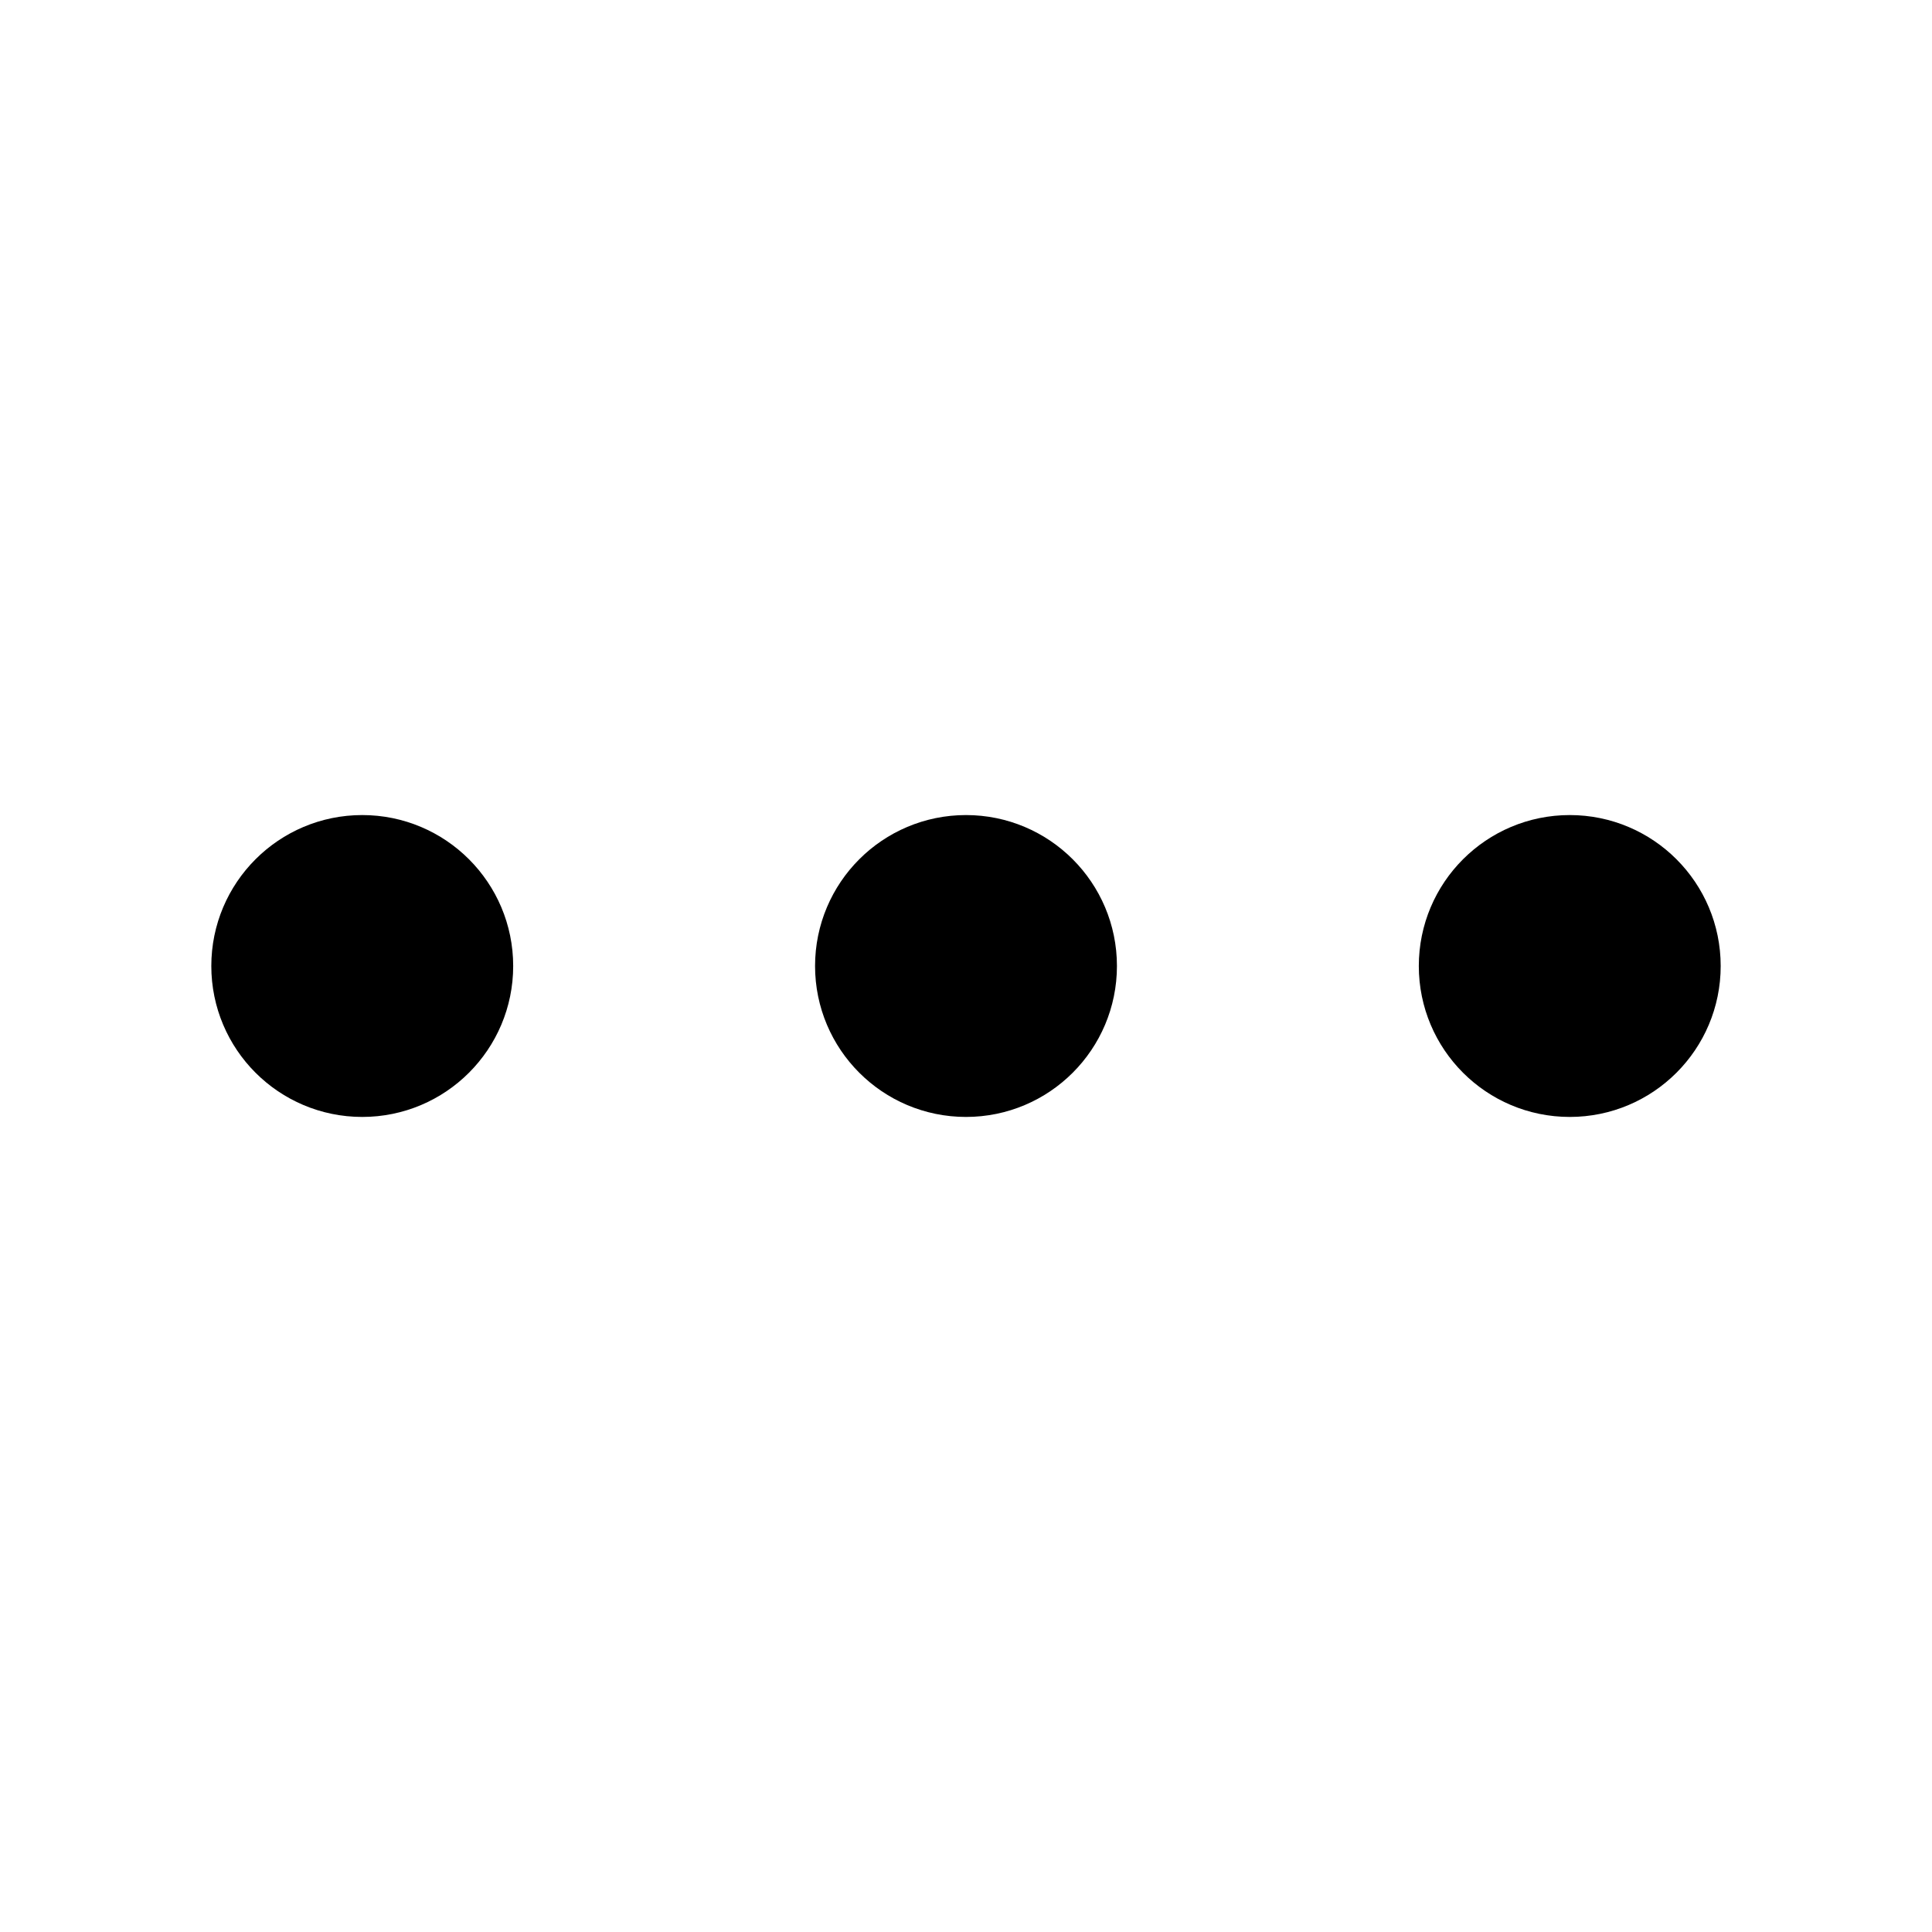
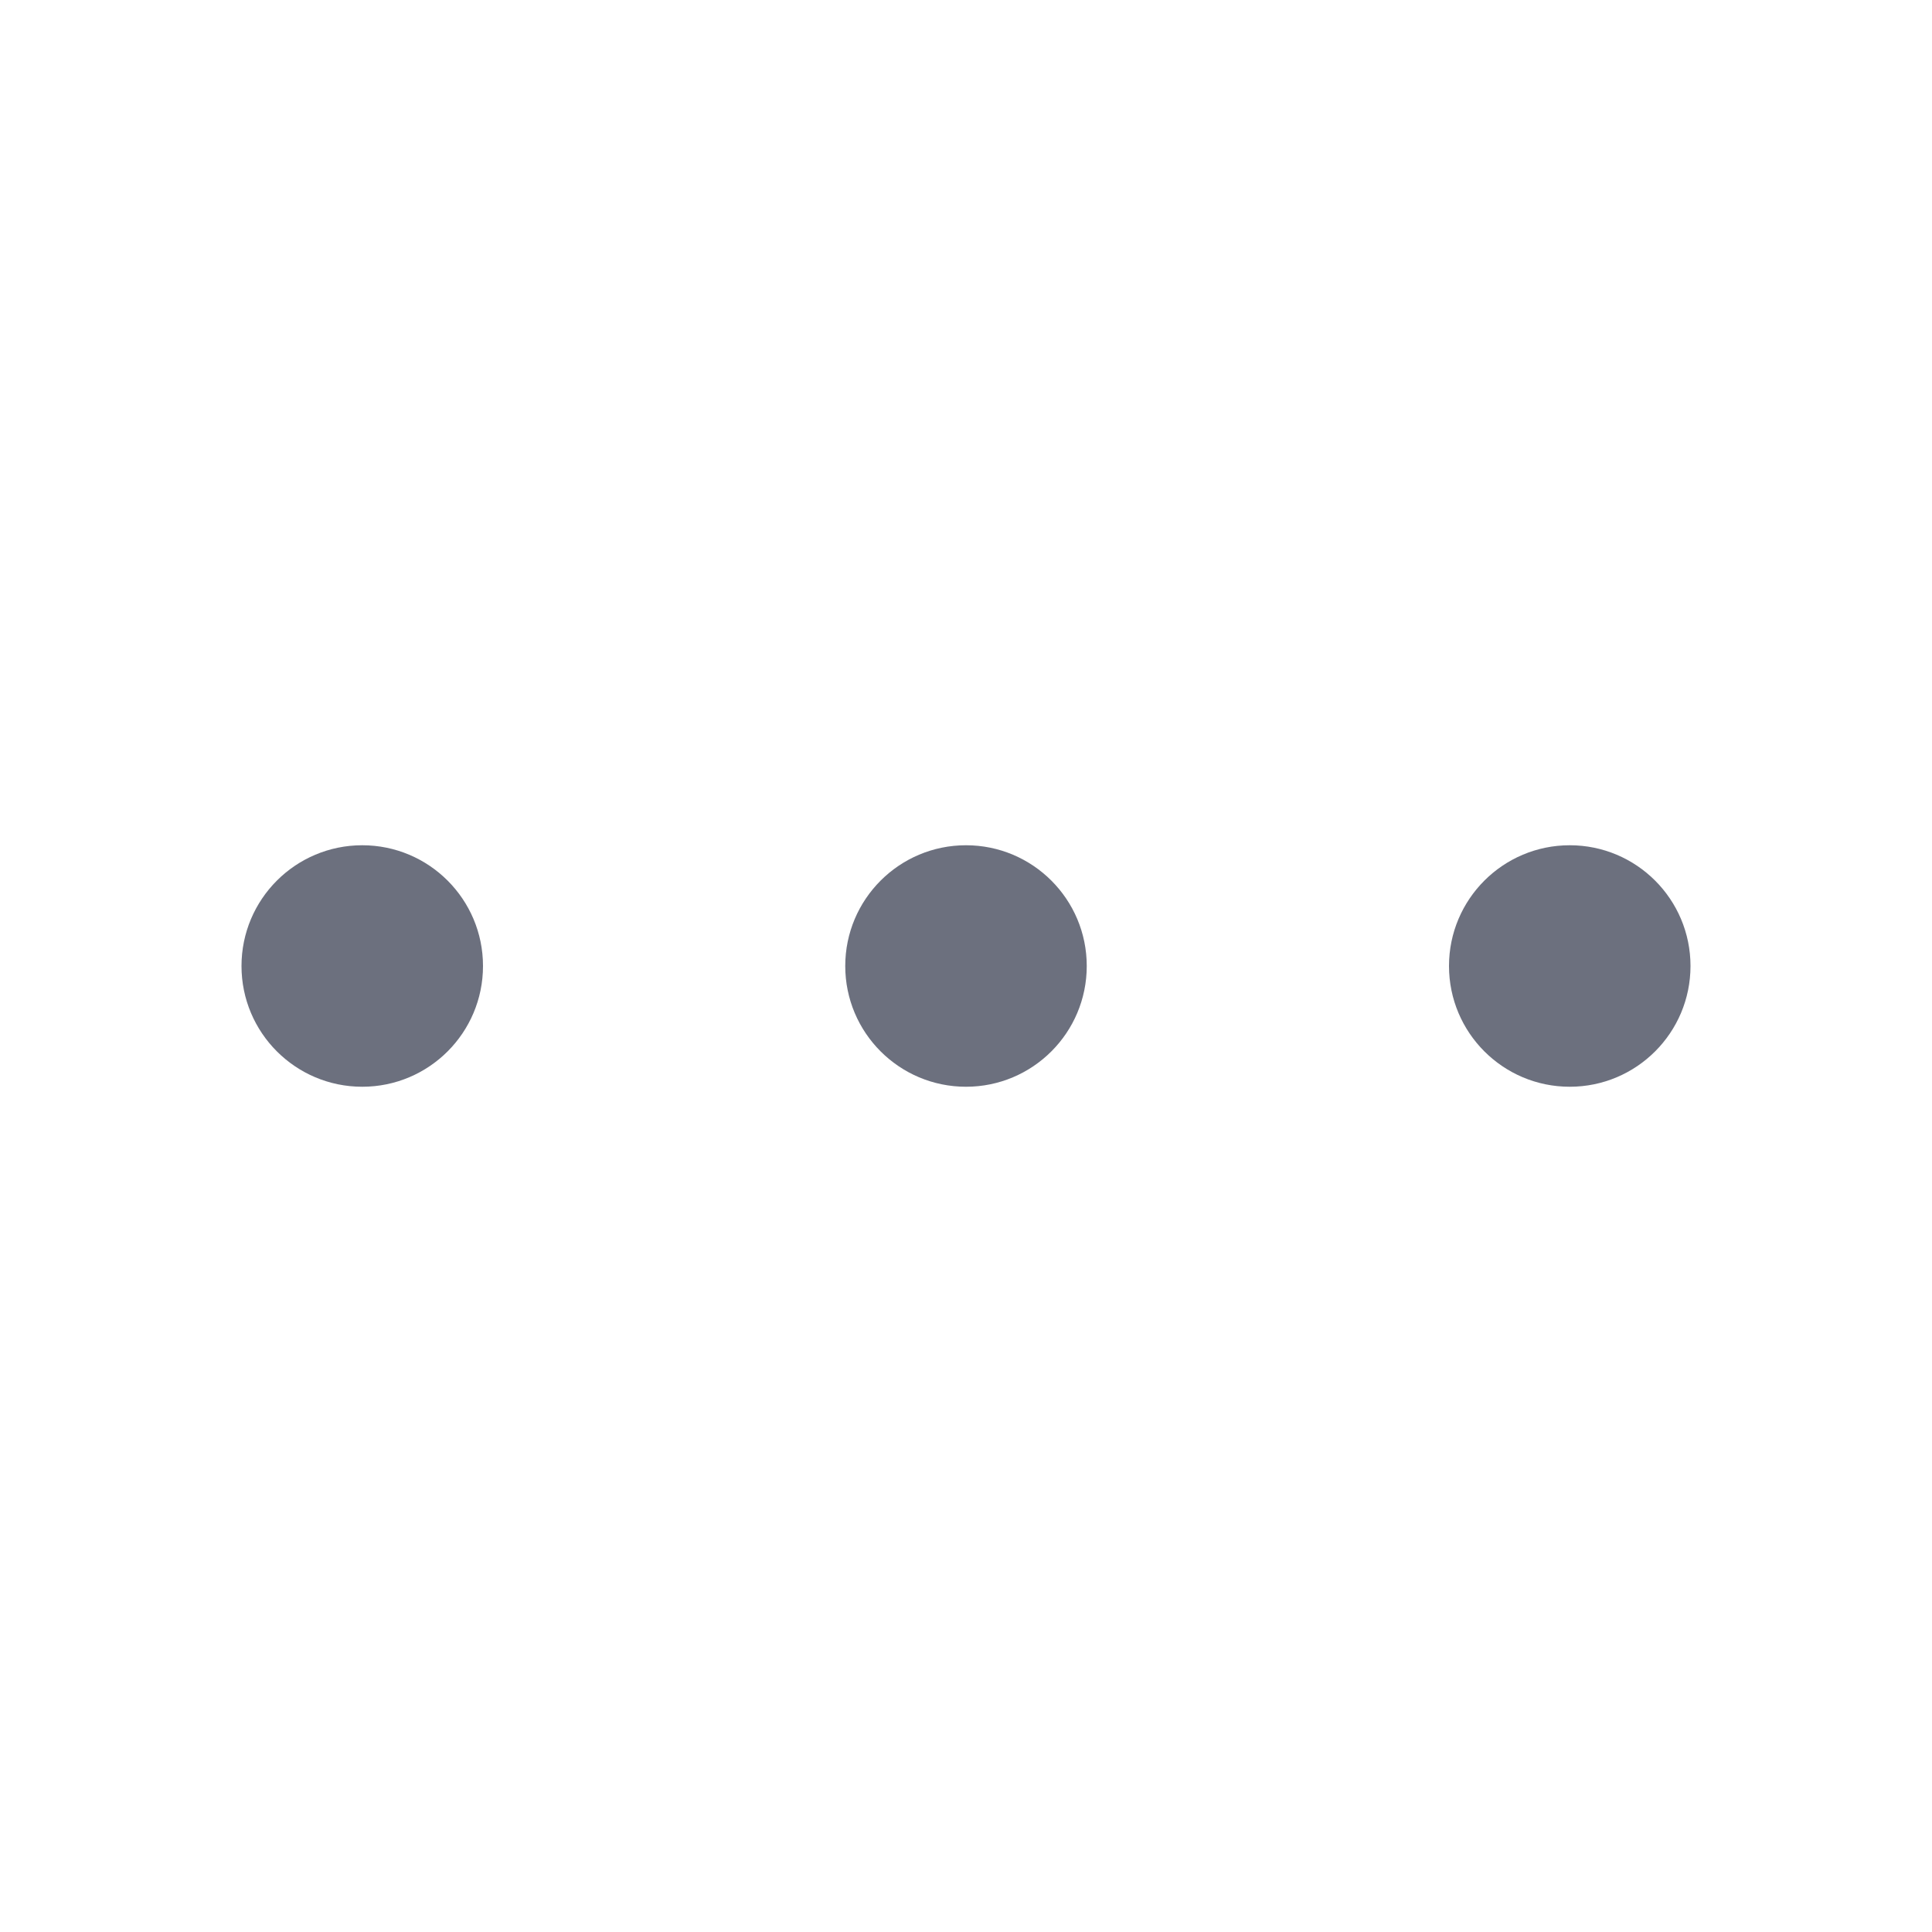
<svg xmlns="http://www.w3.org/2000/svg" width="16" height="16" viewBox="0 0 16 16" fill="none">
-   <circle cx="3" cy="8" r="1" fill="black" stroke="black" stroke-width="0.5" />
-   <circle cx="8" cy="8" r="1" fill="black" stroke="black" stroke-width="0.5" />
-   <circle cx="13" cy="8" r="1" fill="black" stroke="black" stroke-width="0.5" />
+   <circle cx="3" cy="8" r="1" transform="rotate(-90 3 8)" fill="#6C707E" />
+   <circle cx="8" cy="8" r="1" transform="rotate(-90 8 8)" fill="#6C707E" />
+   <circle cx="13" cy="8" r="1" transform="rotate(-90 13 8)" fill="#6C707E" />
</svg>
